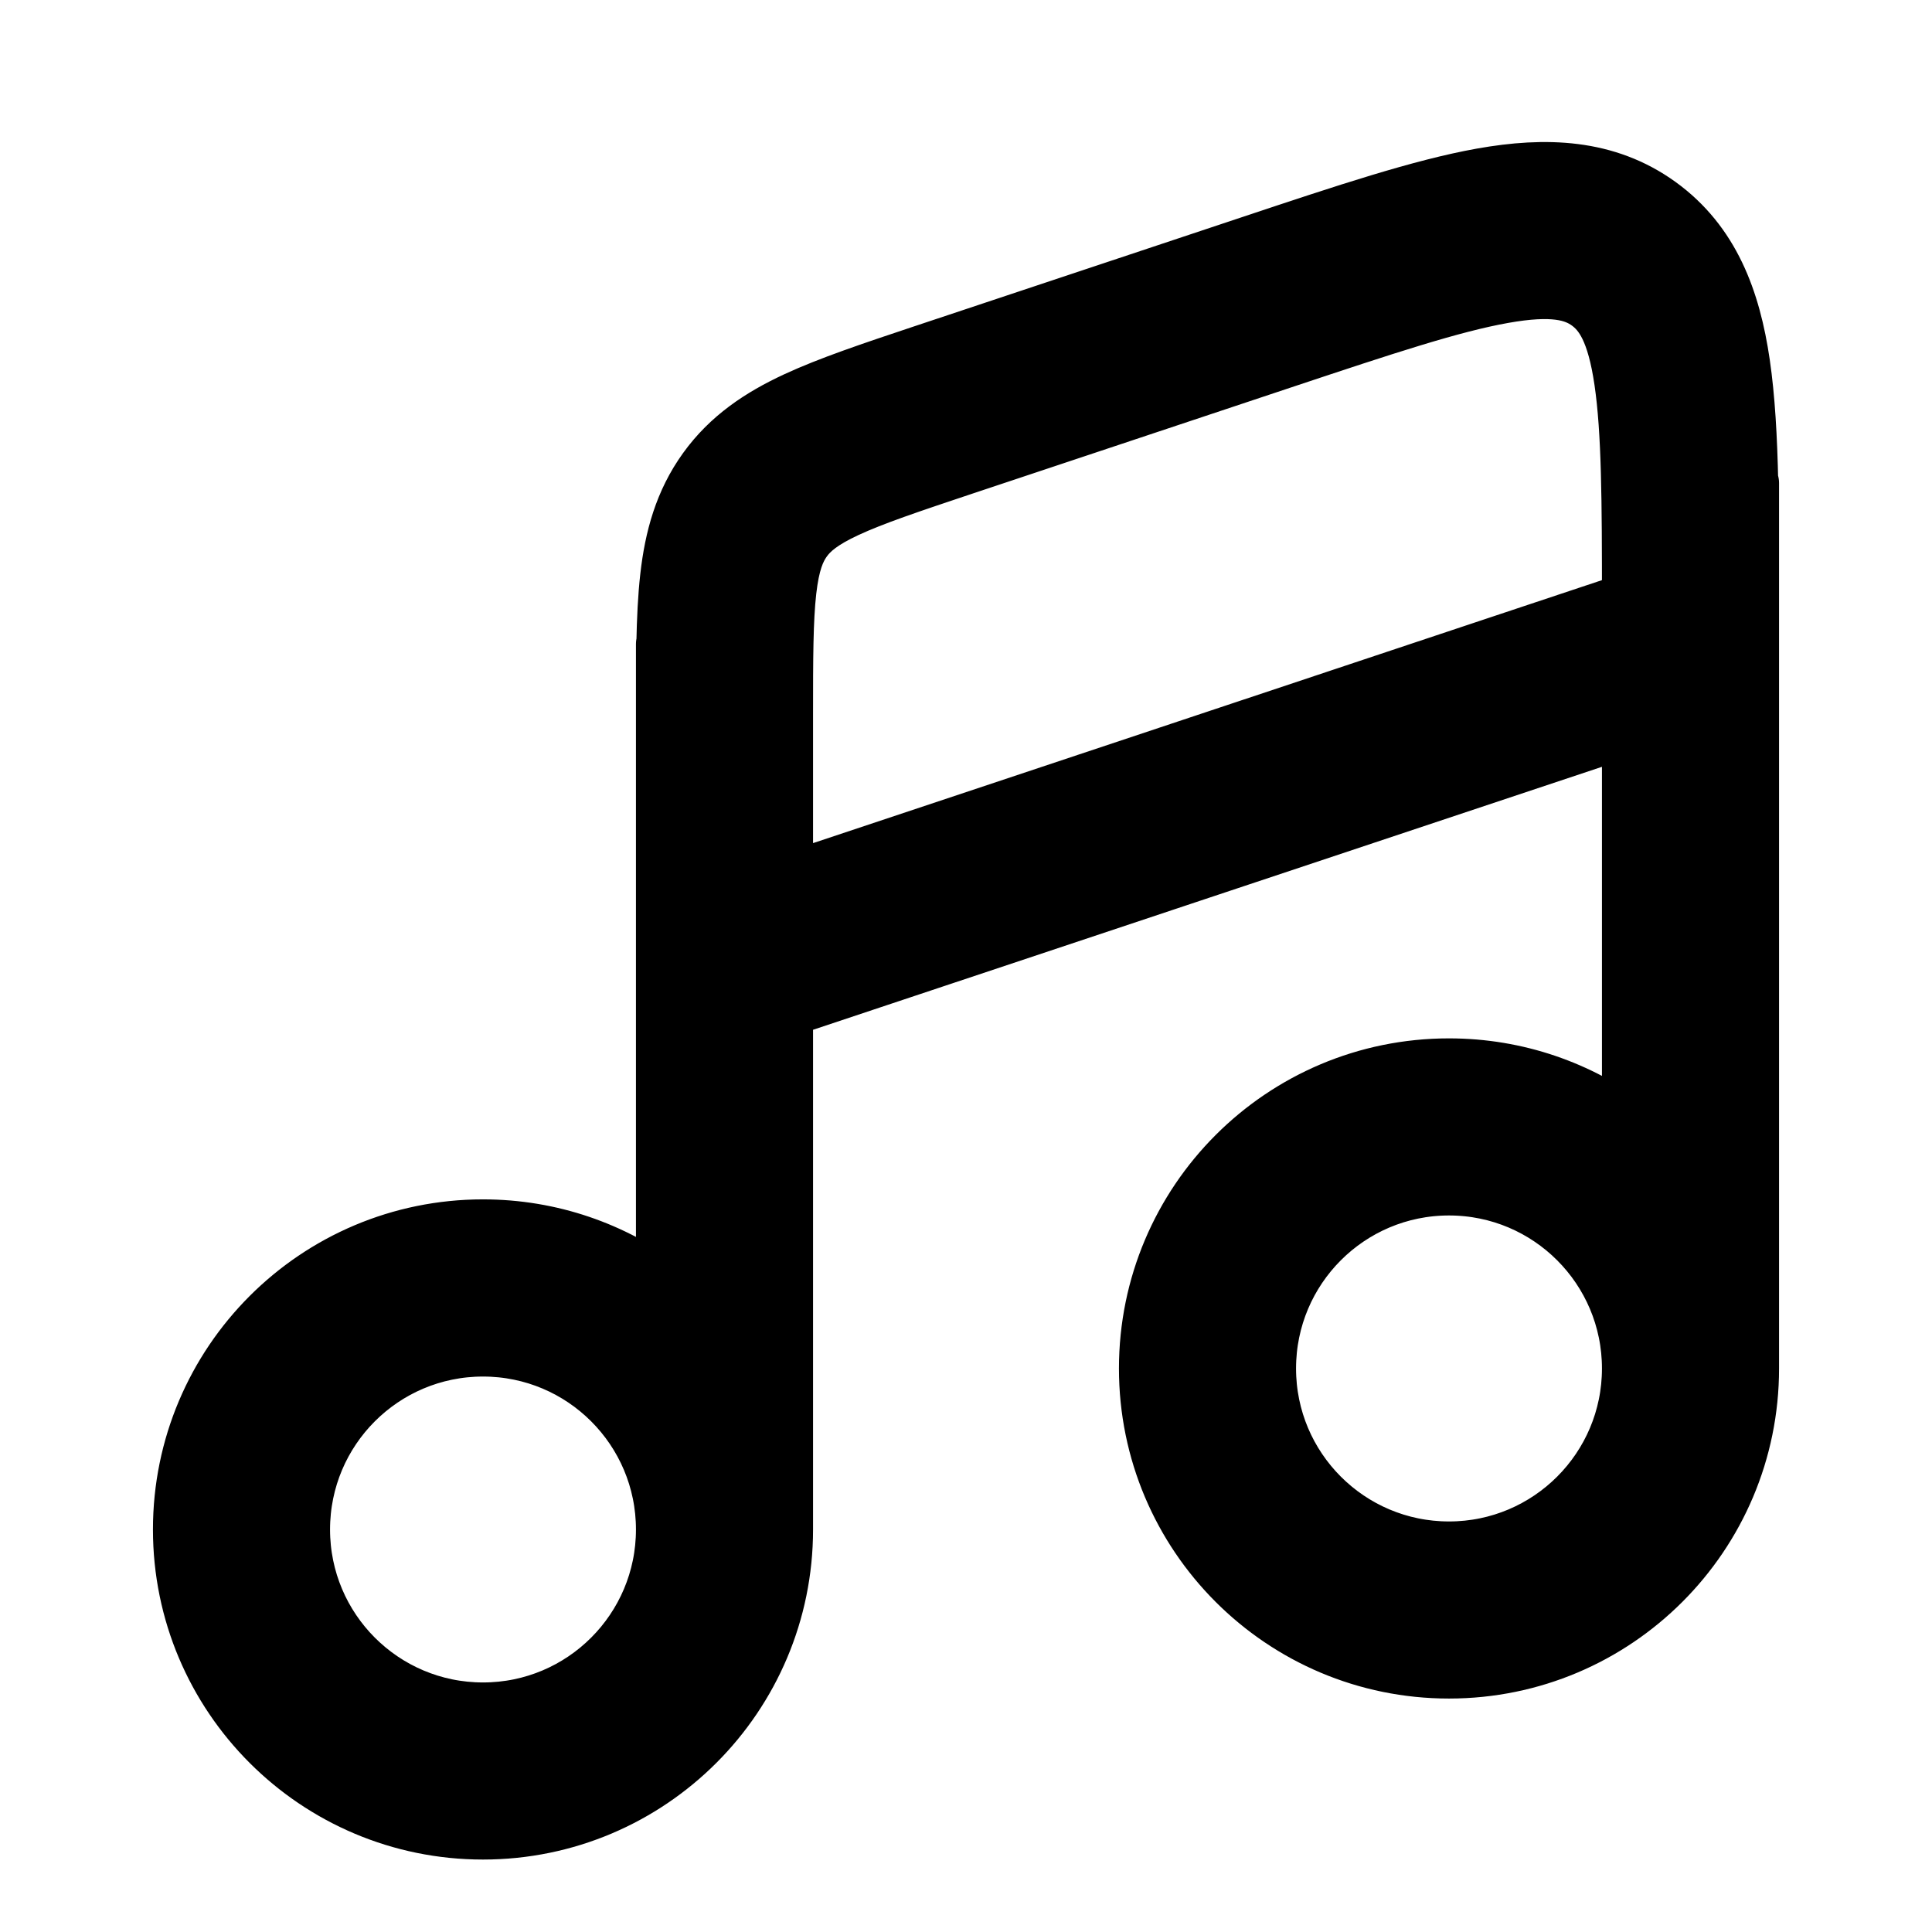
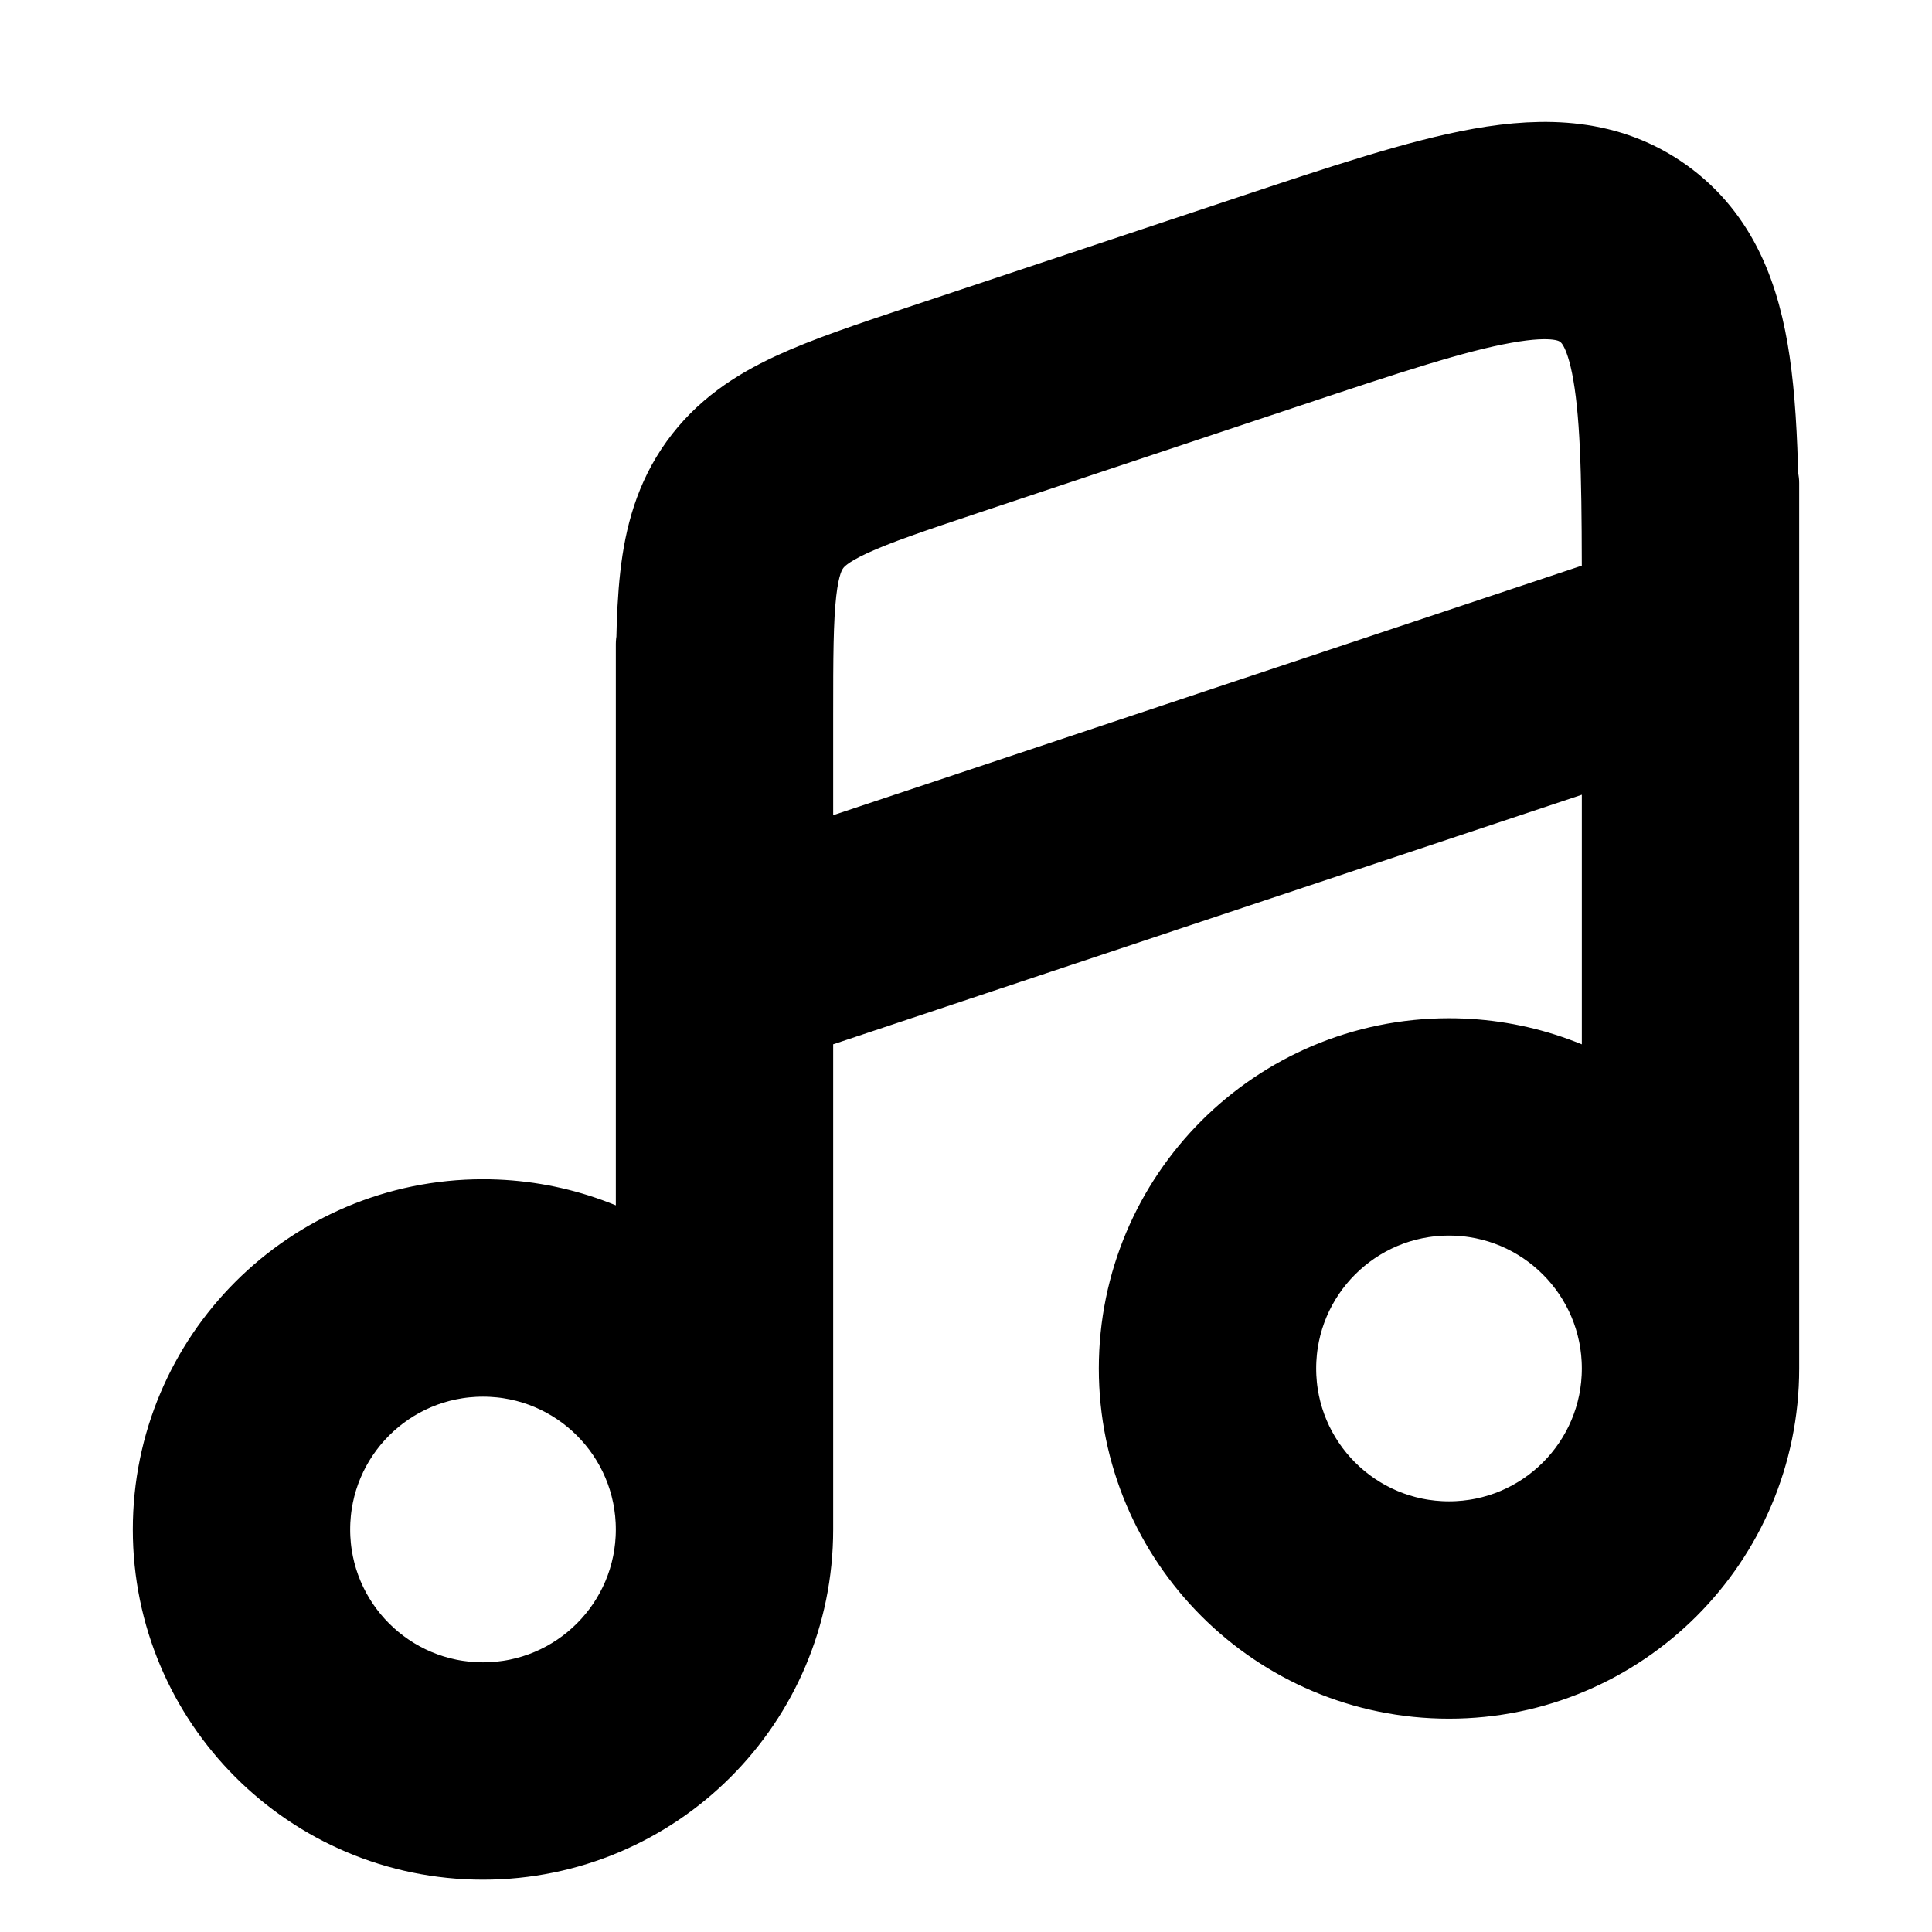
<svg xmlns="http://www.w3.org/2000/svg" width="24" height="24" viewBox="0 0 24 24" fill="none">
-   <g stroke="#000000" stroke-width="0.7" stroke-linejoin="round" stroke-linecap="round">
+   <g stroke="#000000" stroke-width="1.2" stroke-linejoin="round" stroke-linecap="round">
    <path fill-rule="evenodd" clip-rule="evenodd" d="M18.673 3.667C18.036 3.78 17.197 4.058 15.972 4.466L11.972 5.799C11.296 6.025 10.849 6.175 10.519 6.328C10.207 6.473 10.072 6.59 9.986 6.71C9.9 6.83 9.831 6.995 9.792 7.337C9.751 7.698 9.75 8.17 9.75 8.883V10.959L20.25 7.459C20.25 6.217 20.246 5.36 20.154 4.734C20.063 4.111 19.906 3.887 19.731 3.76C19.556 3.634 19.293 3.556 18.673 3.667ZM21.74 6C21.728 5.435 21.7 4.94 21.638 4.517C21.522 3.724 21.263 3.016 20.608 2.543C19.953 2.071 19.199 2.05 18.41 2.19C17.652 2.325 16.708 2.64 15.556 3.024L11.458 4.389C10.832 4.598 10.303 4.775 9.887 4.968C9.444 5.174 9.06 5.429 8.769 5.833C8.478 6.237 8.357 6.682 8.302 7.167C8.274 7.414 8.261 7.692 8.255 8H8.25V8.759C8.25 8.786 8.25 8.813 8.25 8.841L8.25 15.999C7.623 15.528 6.844 15.249 6 15.249C3.929 15.249 2.25 16.928 2.25 19C2.25 21.071 3.929 22.75 6 22.75C8.071 22.75 9.75 21.071 9.75 19V12.54L20.25 9.04V13.999C19.623 13.528 18.844 13.249 18 13.249C15.929 13.249 14.25 14.928 14.25 17C14.25 19.071 15.929 20.75 18 20.75C20.071 20.75 21.75 19.071 21.75 17V7.488C21.75 7.452 21.75 7.417 21.75 7.382V6H21.74ZM20.25 17C20.25 15.757 19.243 14.749 18 14.749C16.757 14.749 15.75 15.757 15.75 17C15.75 18.242 16.757 19.25 18 19.25C19.243 19.25 20.25 18.242 20.25 17ZM8.25 19C8.25 17.757 7.243 16.75 6 16.75C4.757 16.75 3.75 17.757 3.75 19C3.75 20.242 4.757 21.25 6 21.25C7.243 21.25 8.25 20.242 8.25 19Z" fill="#000000" />
  </g>
</svg>
